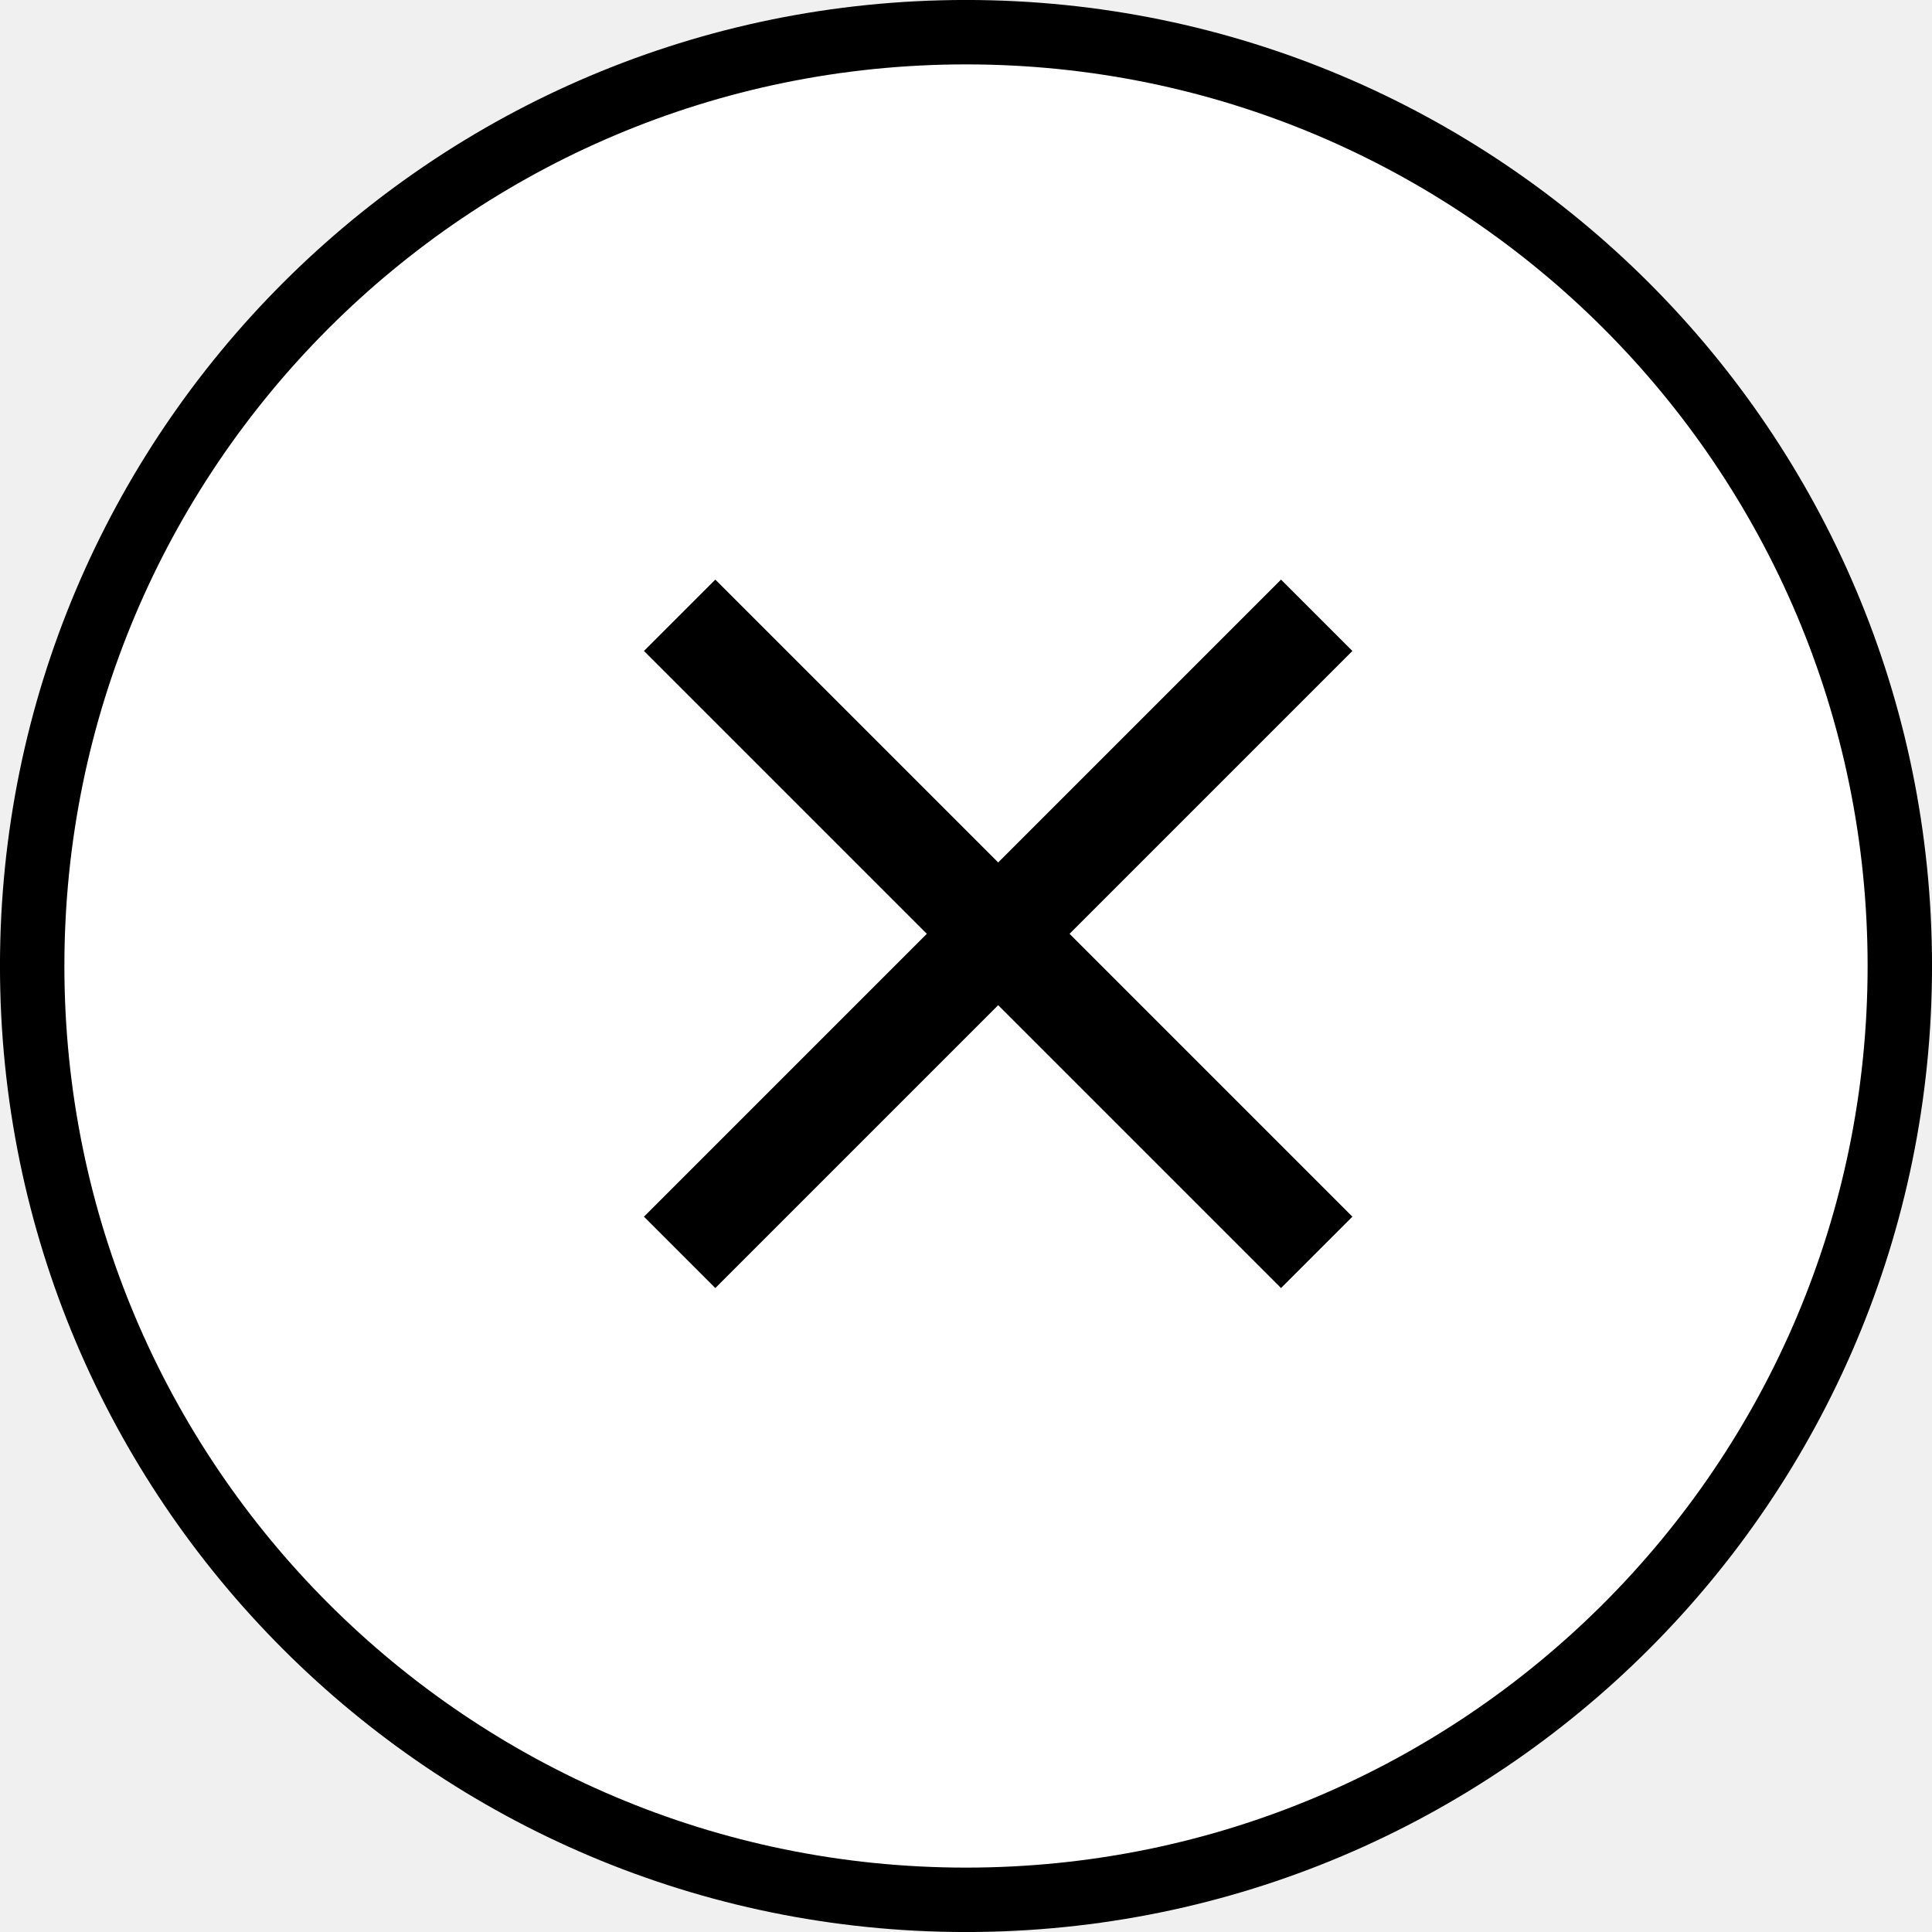
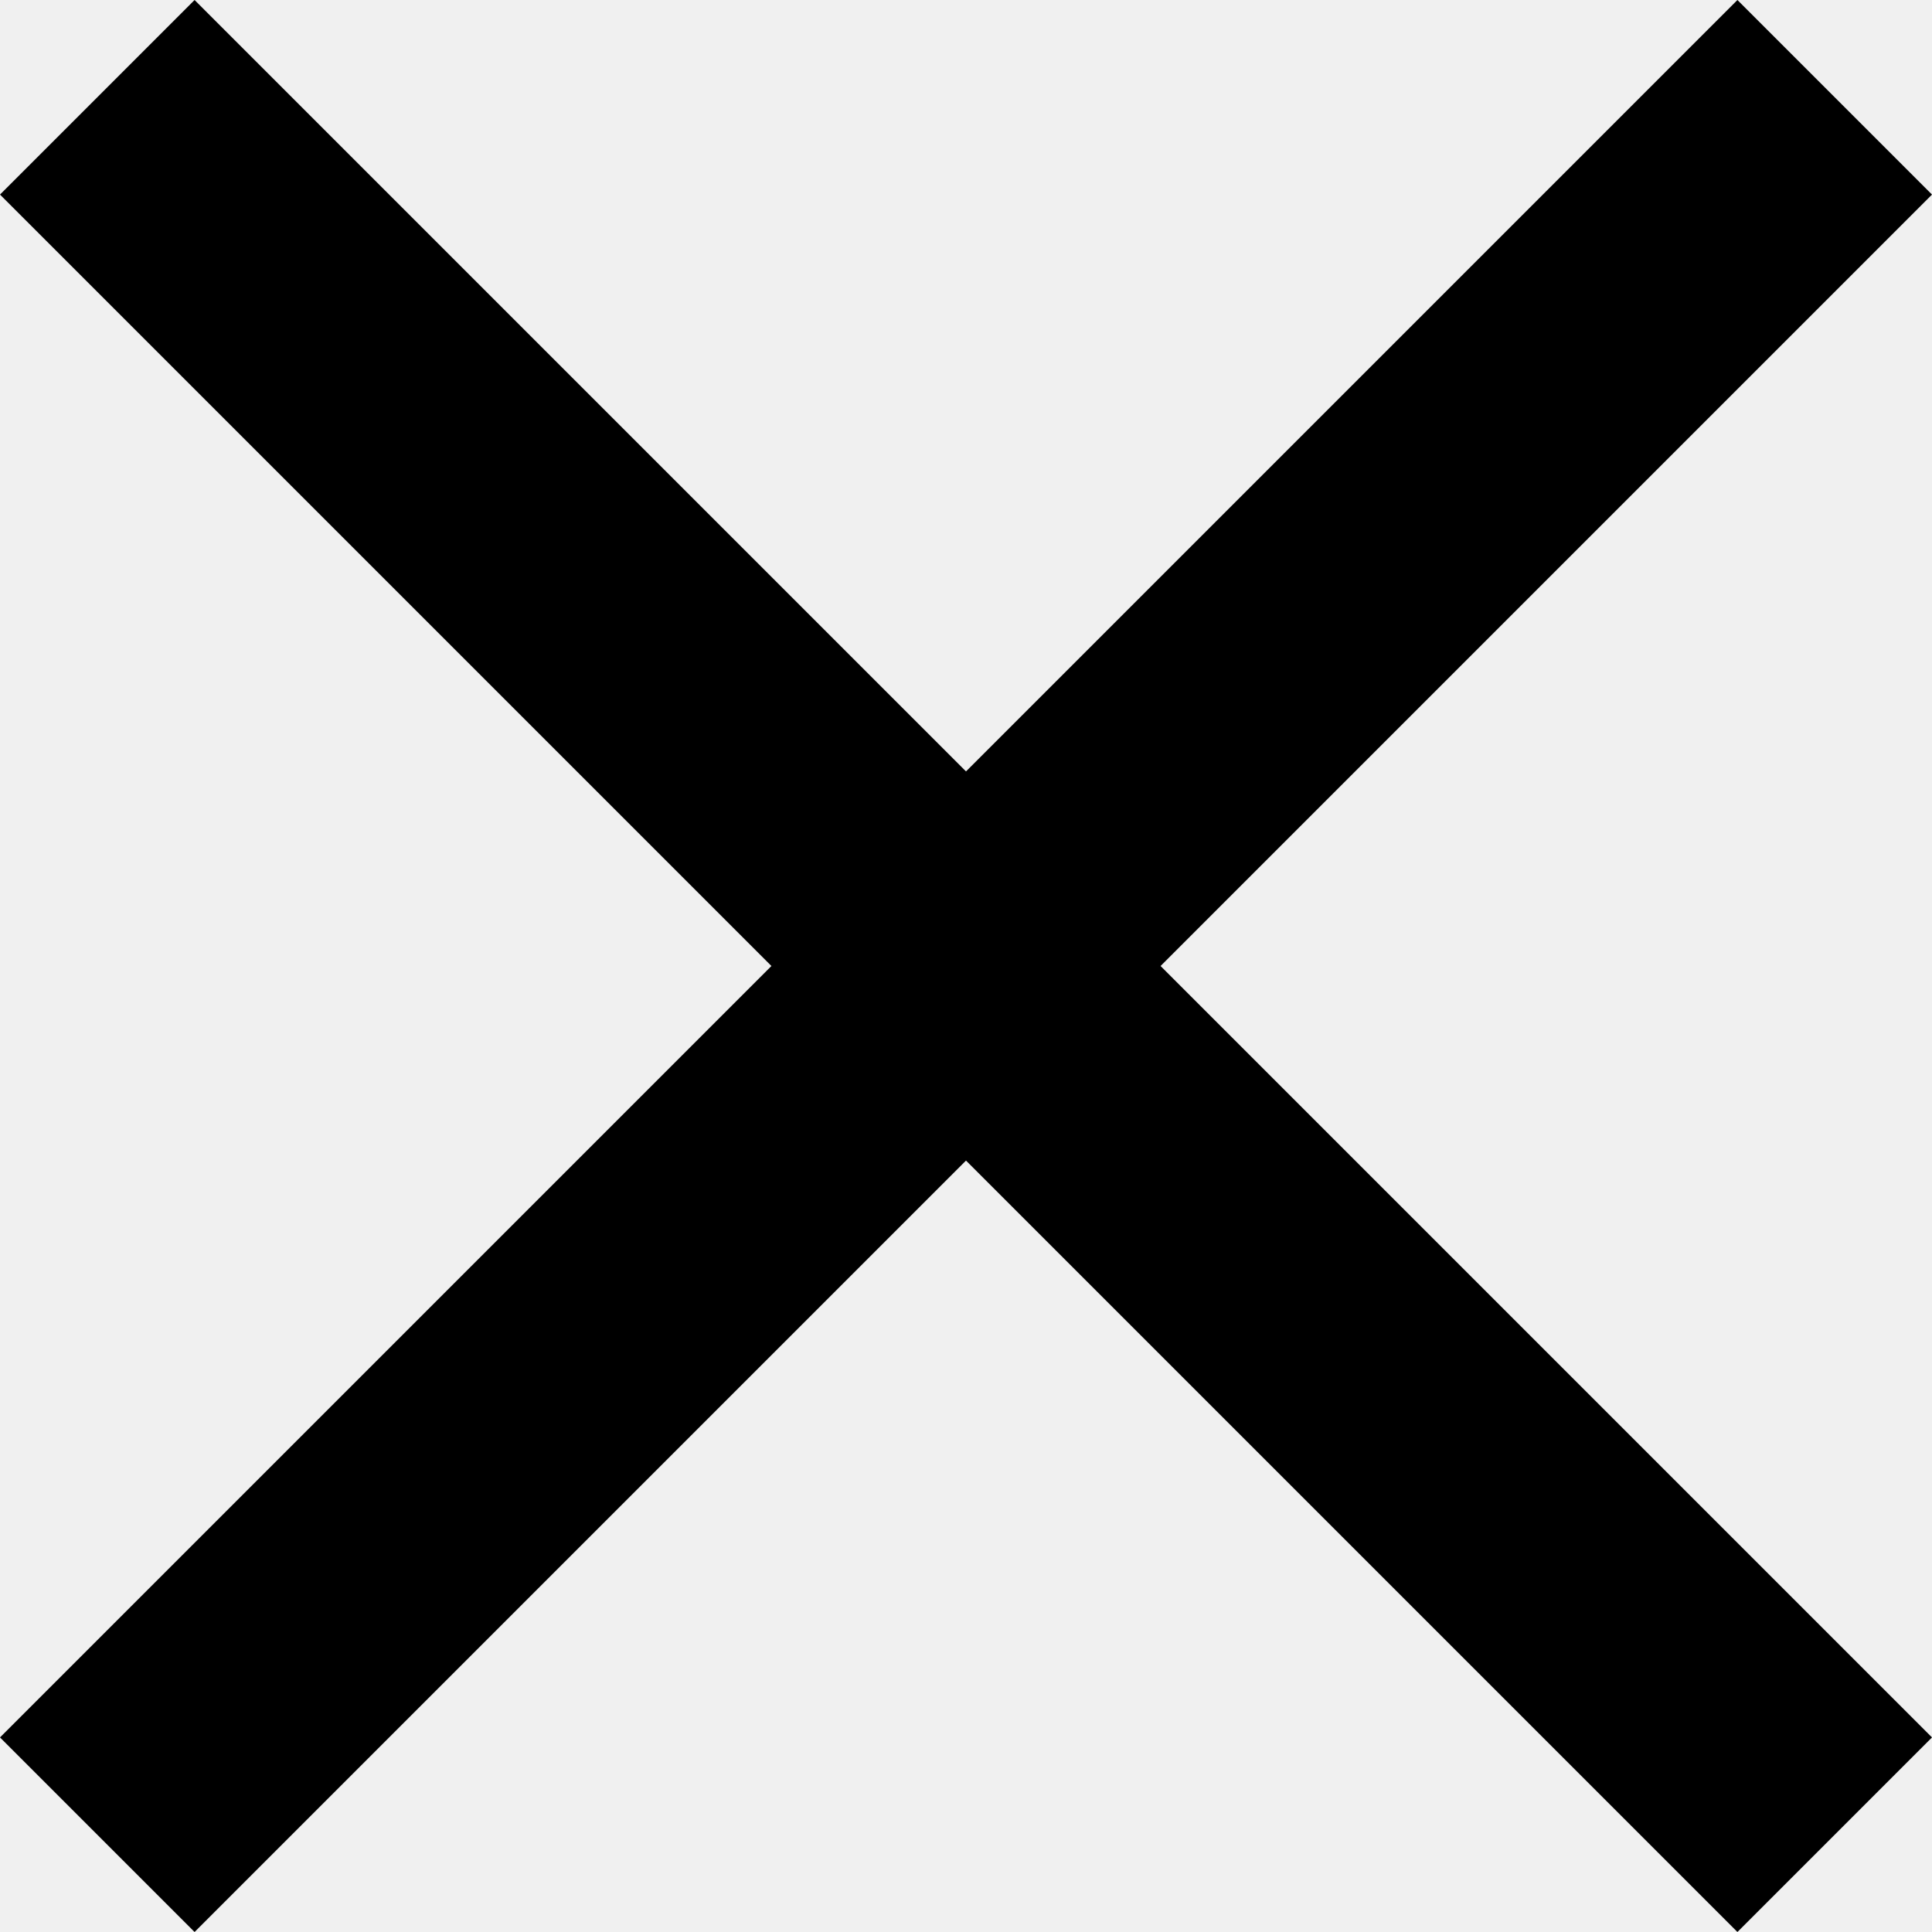
<svg xmlns="http://www.w3.org/2000/svg" viewBox="0 0 32 32">
-   <path fill="#fff" d="M32 16c0 8.837-7.163 16-16 16S0 24.837 0 16 7.163 0 16 0s16 7.163 16 16z" />
-   <path fill="none" stroke="#000" stroke-width="1.067" d="M31.467 16c0 8.542-6.925 15.467-15.467 15.467S.533 24.542.533 16C.533 7.458 7.458.533 16 .533S31.467 7.458 31.467 16z" />
-   <path d="M22.4 10.782 21.218 9.6l-4.685 4.685L11.848 9.6l-1.182 1.182 4.685 4.685-4.685 4.685 1.182 1.182 4.685-4.685 4.685 4.685 1.182-1.182-4.685-4.685 4.685-4.685z" />
+   <path d="M32 3.223 28.777 0 16 12.777 3.223 0 0 3.223 12.777 16 0 28.777 3.223 32 16 19.223 28.777 32 32 28.777 19.223 16 32 3.223z" />
</svg>
